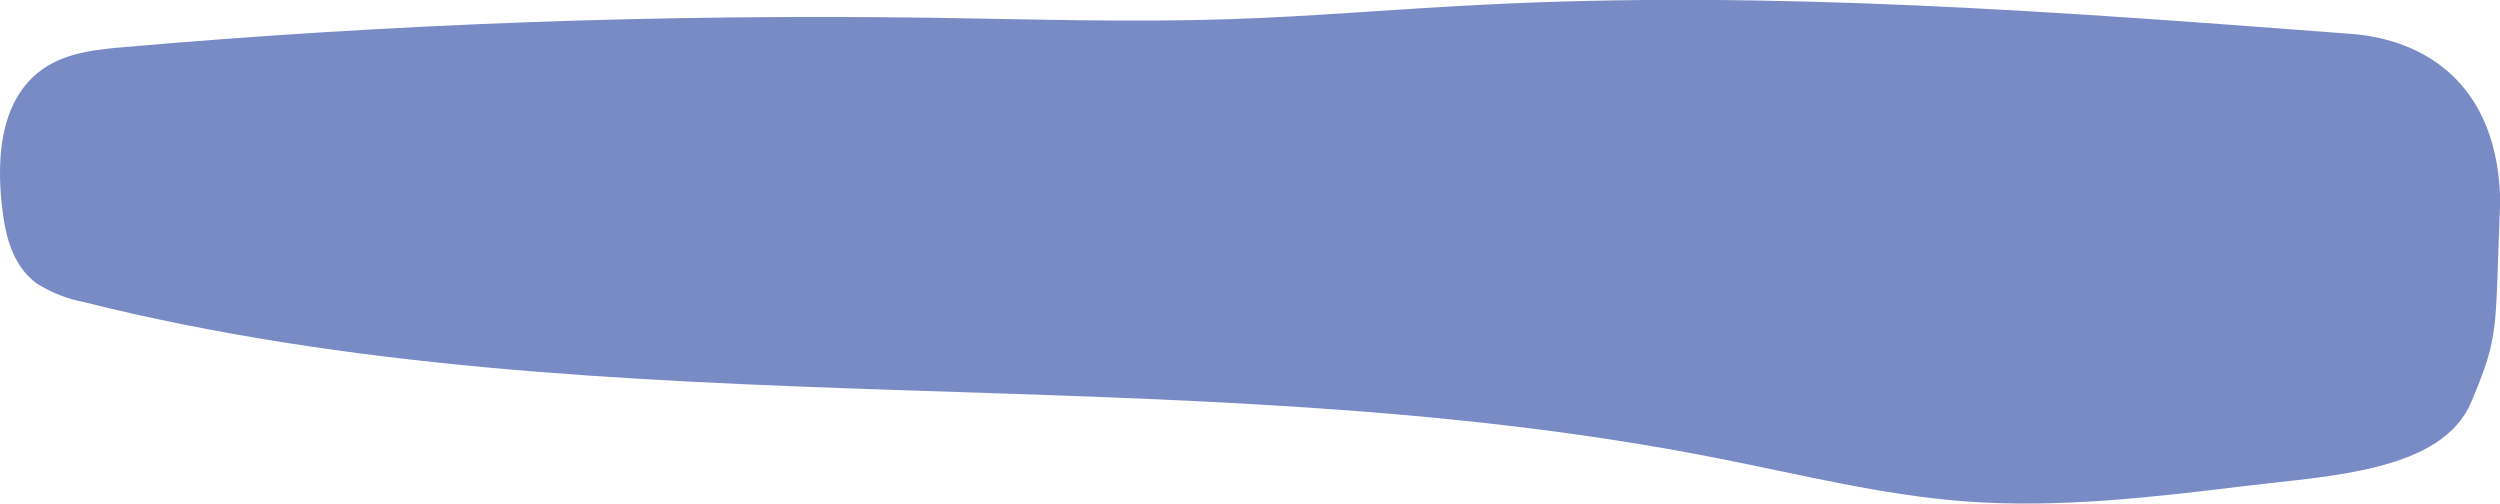
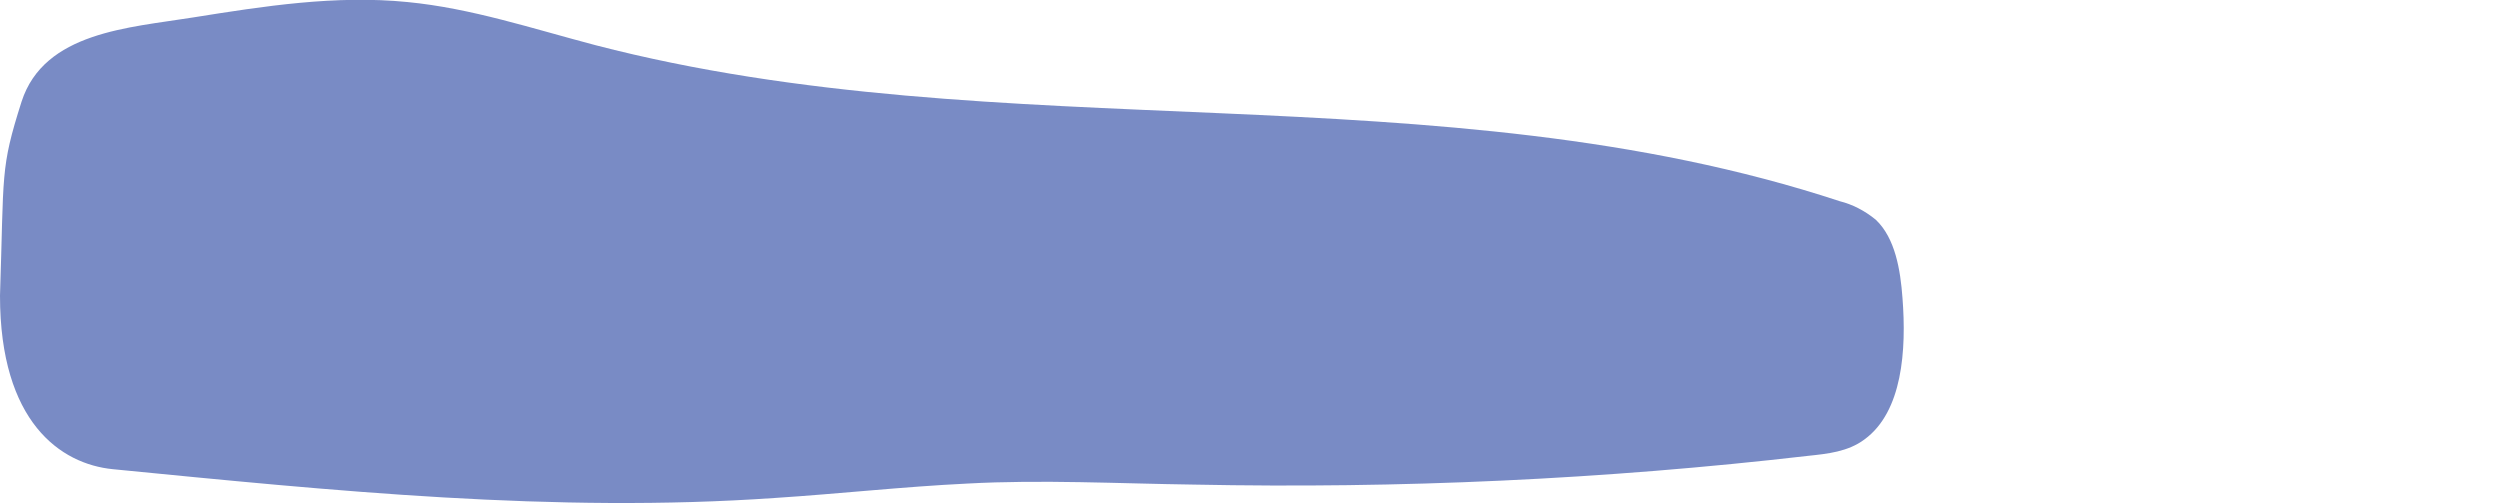
- <svg xmlns="http://www.w3.org/2000/svg" viewBox="0 0 243.5 49.04">
-   <g id="Calque_1" data-name="Calque 1">
-     <path d="M243.5,20.2c-.51,12.08,0,12.3-2.79,18.94-2.84,6.8-13.85,7.2-21.91,8.18-9.11,1.11-18.3,2.2-27.46,1.51-8.11-.62-16-2.62-24-4.19C115.18,34.31,59.69,42.32,8.2,29.43a13.31,13.31,0,0,1-4.61-1.81C1.13,25.83.49,22.76.18,20-.38,14.91.13,8.87,5,6.21c2.13-1.16,4.71-1.42,7.19-1.63A779,779,0,0,1,90.66,1.73c9.69.14,19.39.46,29.07.14,8.19-.27,16.35-1,24.53-1.4C172.49-1,200.79,1.16,229,3.3c6.83.51,14.54,4.59,14.53,16.9" style="fill:#798bc5" />
+ <svg xmlns="http://www.w3.org/2000/svg" version="1.1" id="Layer_1" x="0px" y="0px" viewBox="0 0 243.5 49" style="enable-background:new 0 0 243.5 49;" xml:space="preserve">
+   <style type="text/css">
+ 	.st0{fill:#798BC5;}
+ </style>
+   <g id="Calque_1">
+     <path class="st0" d="M0,28.8C0.4,16.8,0,16.5,2.1,9.9c2.2-6.8,10.5-7.2,16.7-8.2c6.9-1.1,13.9-2.2,20.9-1.5   C45.9,0.8,51.9,2.8,58,4.4c39.7,10.3,82,2.3,121.2,15.2c1.2,0.3,2.4,0.9,3.5,1.8c1.9,1.8,2.4,4.9,2.6,7.6c0.4,5.1,0,11.1-3.7,13.8   c-1.6,1.2-3.6,1.4-5.5,1.6c-19.9,2.3-39.8,3.2-59.8,2.8c-7.4-0.1-14.8-0.5-22.1-0.1c-6.2,0.3-12.5,1-18.7,1.4   c-21.5,1.5-43.1-0.7-64.5-2.8C5.9,45.2,0,41.1,0,28.8" />
  </g>
</svg>
